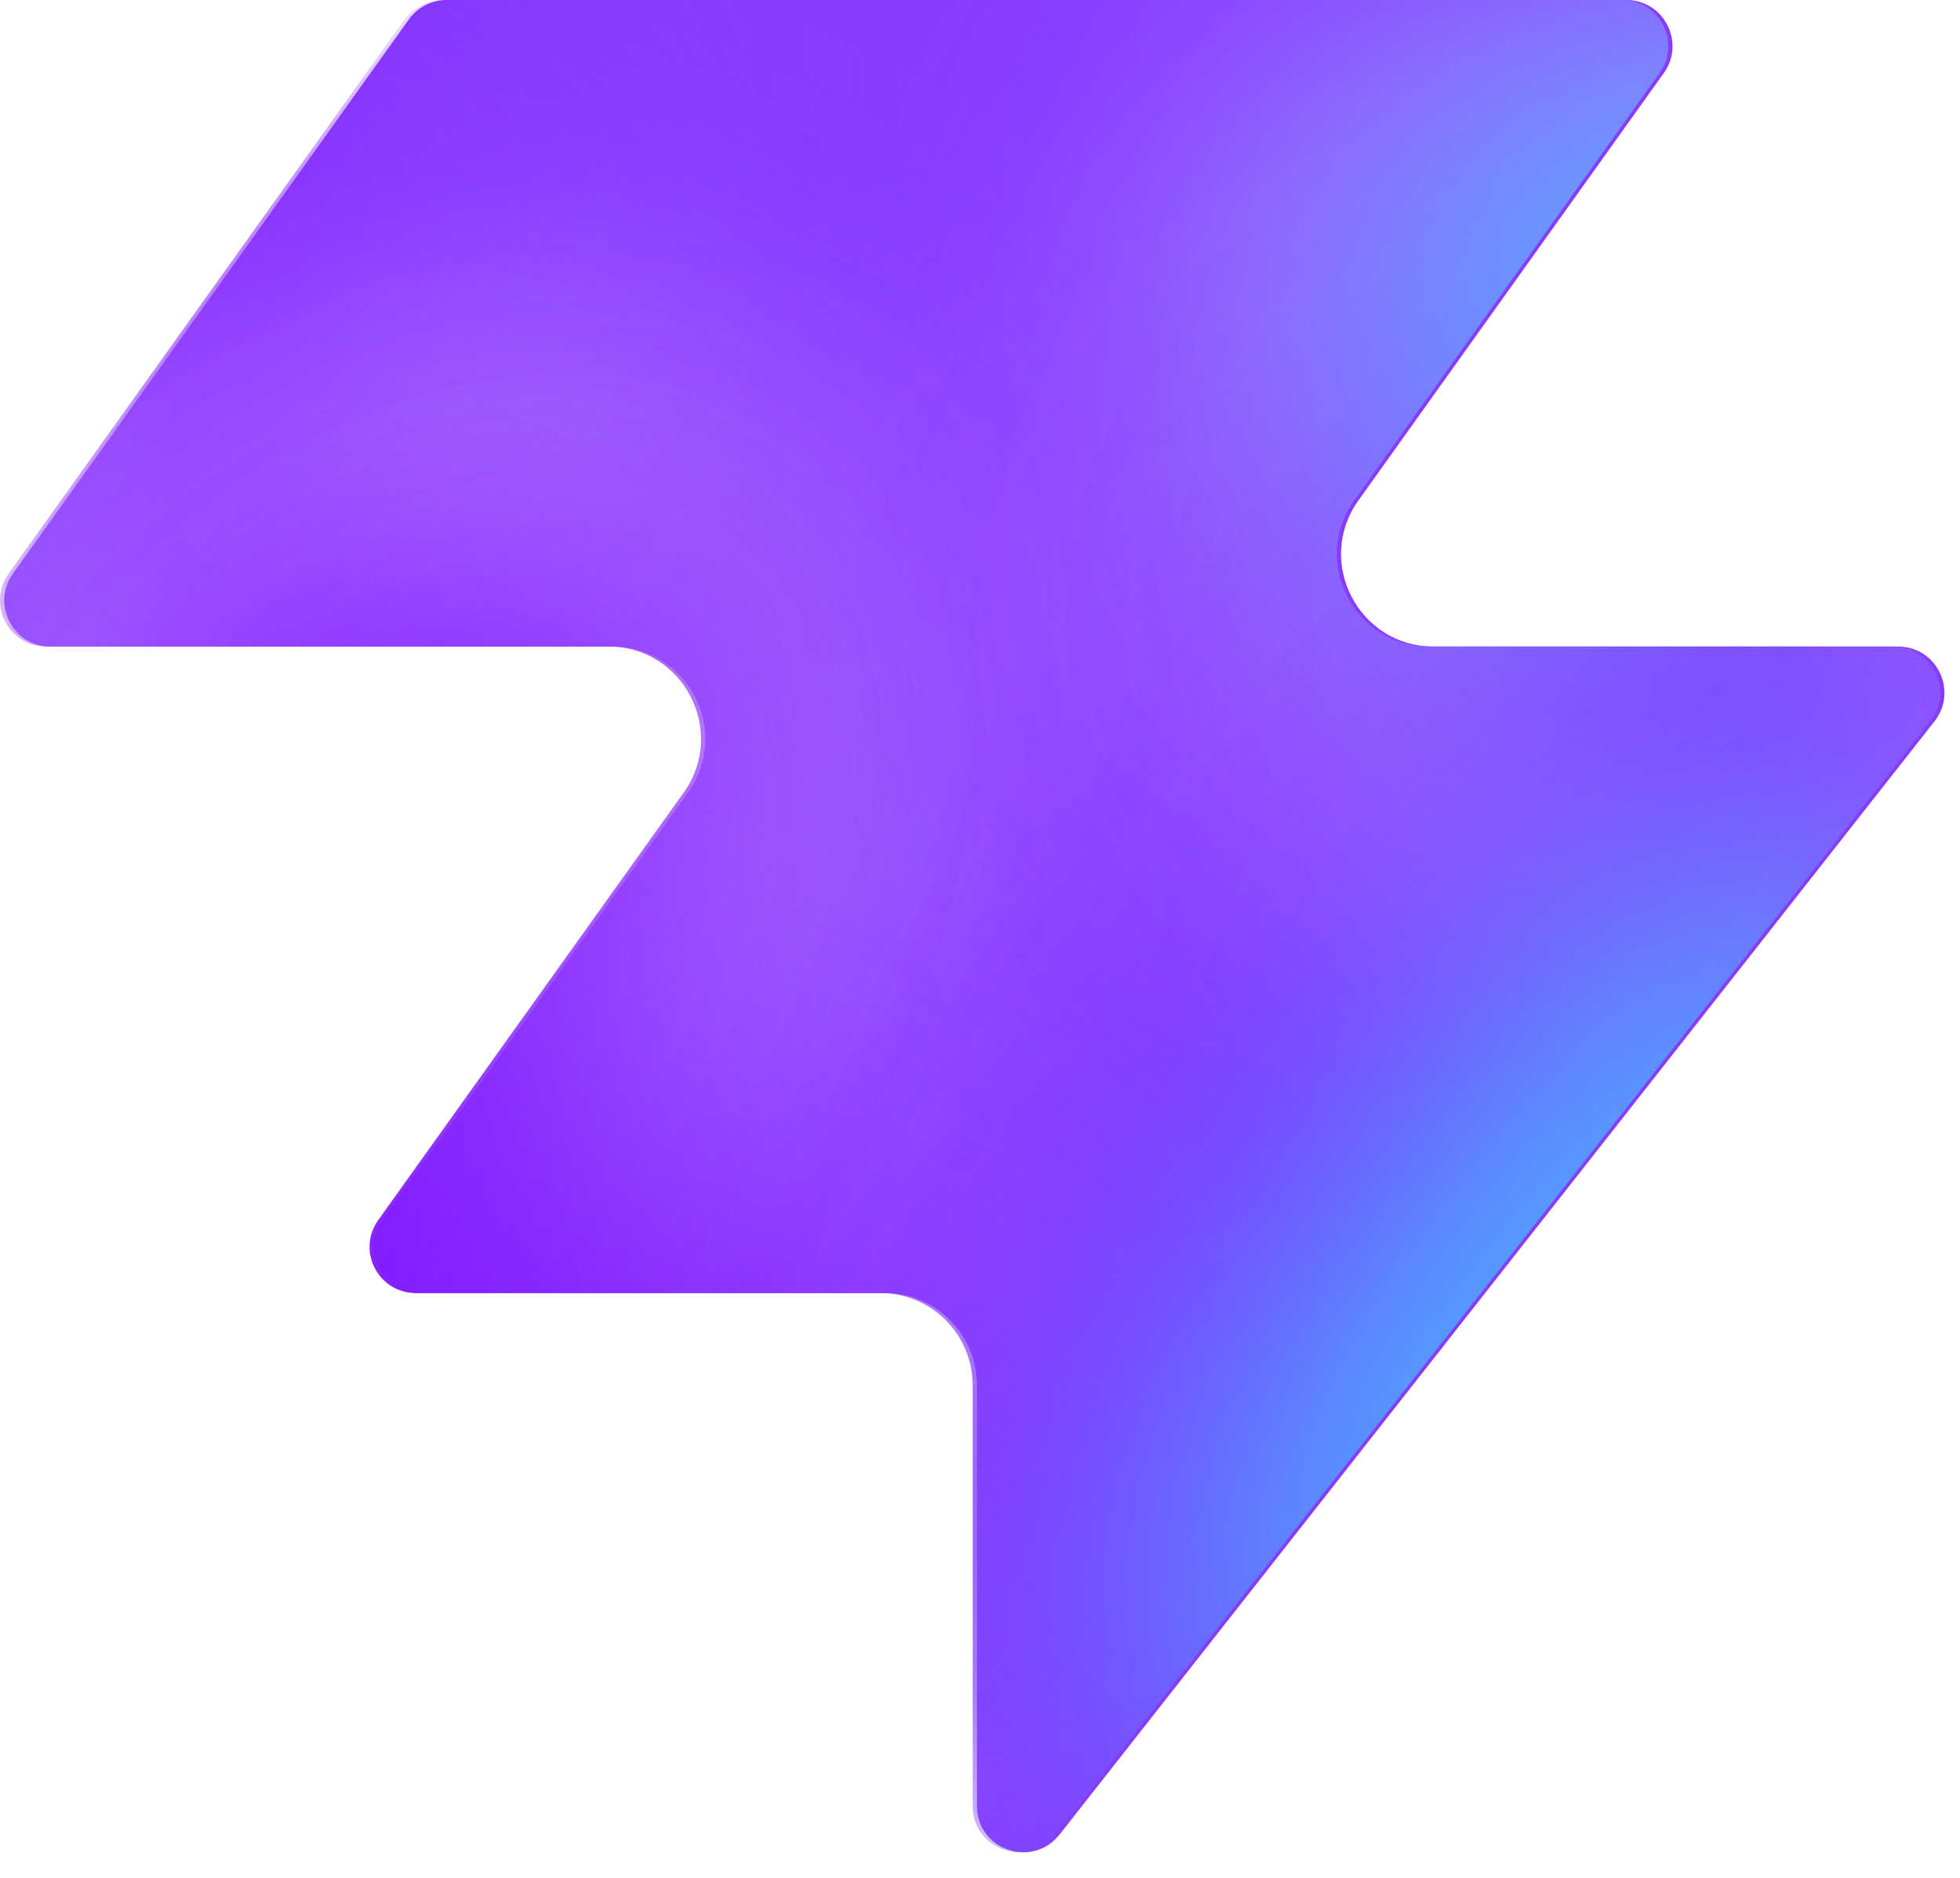
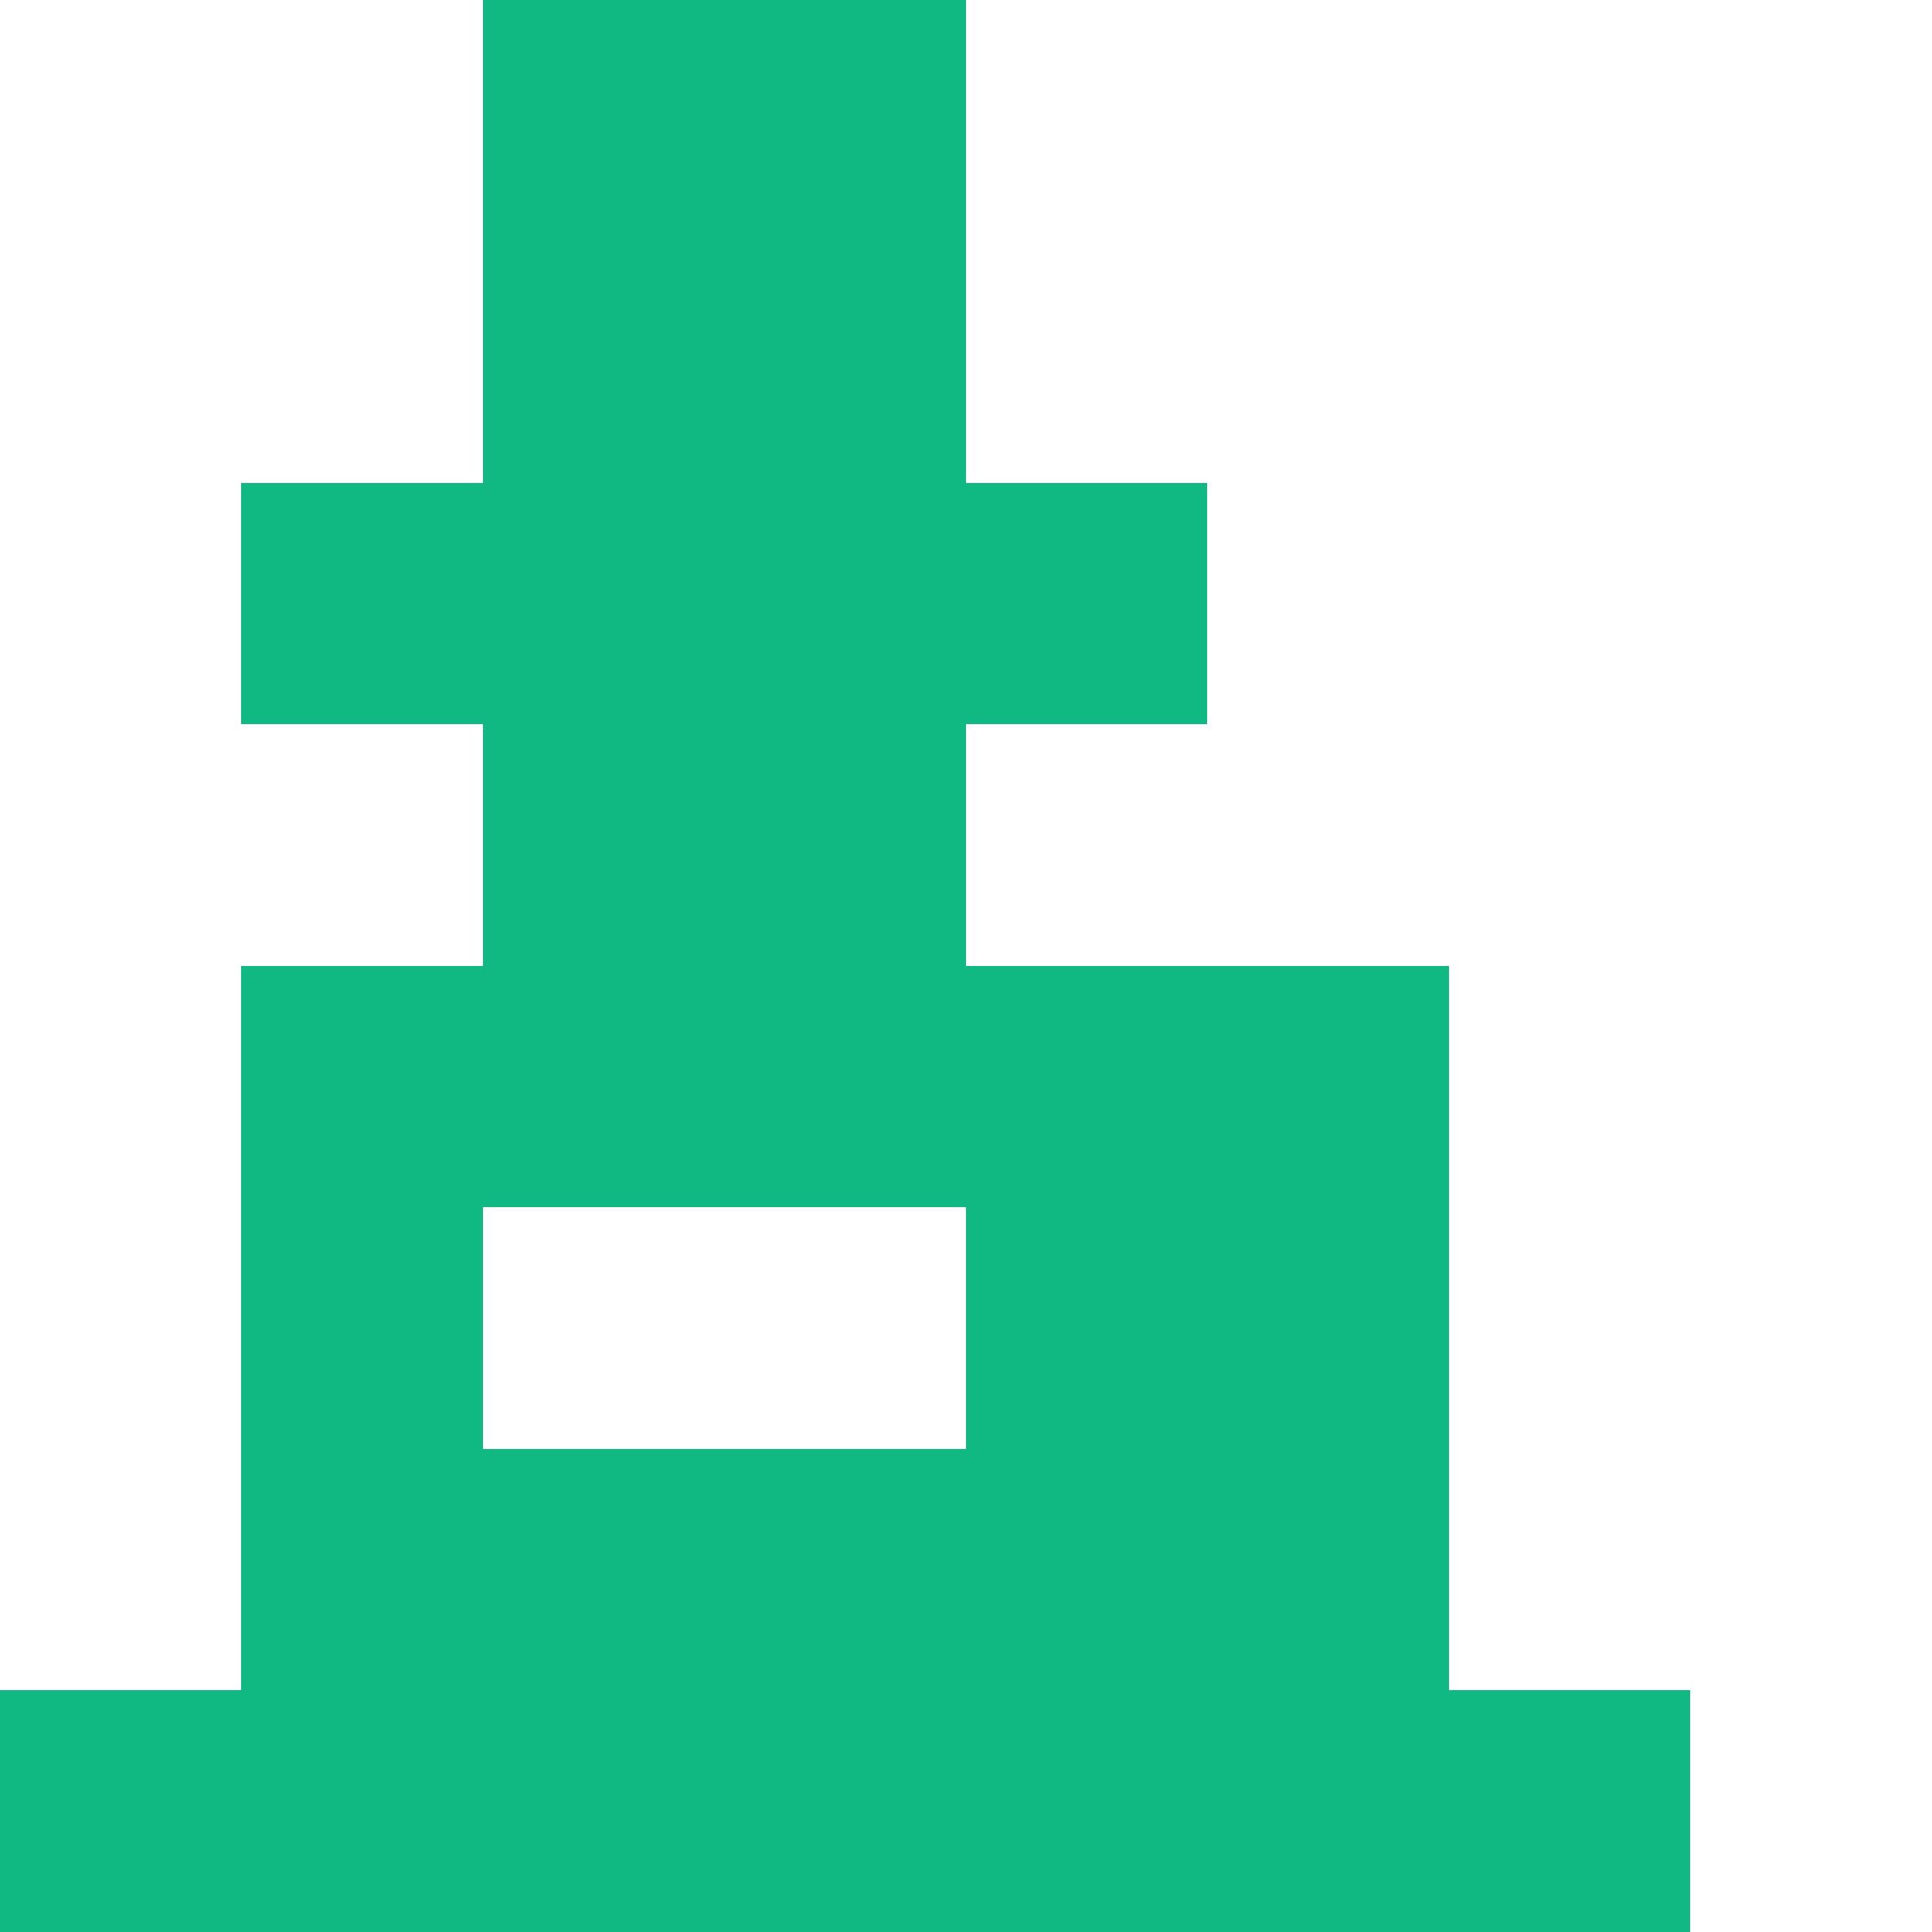
- <svg xmlns="http://www.w3.org/2000/svg" width="48" height="46" fill="none" viewBox="0 0 48 46">
-   <path fill="#863bff" d="M25.946 44.938c-.664.845-2.021.375-2.021-.698V33.937a2.26 2.26 0 0 0-2.262-2.262H10.287c-.92 0-1.456-1.04-.92-1.788l7.48-10.471c1.07-1.497 0-3.578-1.842-3.578H1.237c-.92 0-1.456-1.04-.92-1.788L10.013.474c.214-.297.556-.474.92-.474h28.894c.92 0 1.456 1.04.92 1.788l-7.48 10.471c-1.07 1.498 0 3.579 1.842 3.579h11.377c.943 0 1.473 1.088.89 1.83L25.947 44.94z" style="fill:#863bff;fill:color(display-p3 .525 .23 1);fill-opacity:1" />
-   <mask id="a" width="48" height="46" x="0" y="0" maskUnits="userSpaceOnUse" style="mask-type:alpha">
-     <path fill="#000" d="M25.842 44.938c-.664.844-2.021.375-2.021-.698V33.937a2.26 2.26 0 0 0-2.262-2.262H10.183c-.92 0-1.456-1.04-.92-1.788l7.48-10.471c1.07-1.498 0-3.579-1.842-3.579H1.133c-.92 0-1.456-1.04-.92-1.787L9.91.473c.214-.297.556-.474.92-.474h28.894c.92 0 1.456 1.04.92 1.788l-7.48 10.471c-1.07 1.498 0 3.578 1.842 3.578h11.377c.943 0 1.473 1.088.89 1.832L25.843 44.94z" style="fill:#000;fill-opacity:1" />
-   </mask>
-   <g mask="url(#a)">
-     <g filter="url(#b)">
-       <ellipse cx="5.508" cy="14.704" fill="#ede6ff" rx="5.508" ry="14.704" style="fill:#ede6ff;fill:color(display-p3 .927 .903 1);fill-opacity:1" transform="matrix(.00324 1 1 -.00324 -4.47 31.516)" />
-     </g>
-     <g filter="url(#c)">
-       <ellipse cx="10.399" cy="29.851" fill="#ede6ff" rx="10.399" ry="29.851" style="fill:#ede6ff;fill:color(display-p3 .927 .903 1);fill-opacity:1" transform="matrix(.00324 1 1 -.00324 -39.328 7.883)" />
-     </g>
-     <g filter="url(#d)">
-       <ellipse cx="5.508" cy="30.487" fill="#7e14ff" rx="5.508" ry="30.487" style="fill:#7e14ff;fill:color(display-p3 .492 .077 1);fill-opacity:1" transform="rotate(89.814 -25.913 -14.639)scale(1 -1)" />
-     </g>
-     <g filter="url(#e)">
-       <ellipse cx="5.508" cy="30.599" fill="#7e14ff" rx="5.508" ry="30.599" style="fill:#7e14ff;fill:color(display-p3 .492 .077 1);fill-opacity:1" transform="rotate(89.814 -32.644 -3.334)scale(1 -1)" />
-     </g>
-     <g filter="url(#f)">
-       <ellipse cx="5.508" cy="30.599" fill="#7e14ff" rx="5.508" ry="30.599" style="fill:#7e14ff;fill:color(display-p3 .492 .077 1);fill-opacity:1" transform="matrix(.00324 1 1 -.00324 -34.34 30.47)" />
-     </g>
-     <g filter="url(#g)">
-       <ellipse cx="14.072" cy="22.078" fill="#ede6ff" rx="14.072" ry="22.078" style="fill:#ede6ff;fill:color(display-p3 .927 .903 1);fill-opacity:1" transform="rotate(93.35 24.506 48.493)scale(-1 1)" />
-     </g>
-     <g filter="url(#h)">
-       <ellipse cx="3.47" cy="21.501" fill="#7e14ff" rx="3.47" ry="21.501" style="fill:#7e14ff;fill:color(display-p3 .492 .077 1);fill-opacity:1" transform="rotate(89.009 28.708 47.59)scale(-1 1)" />
-     </g>
-     <g filter="url(#i)">
-       <ellipse cx="3.47" cy="21.501" fill="#7e14ff" rx="3.47" ry="21.501" style="fill:#7e14ff;fill:color(display-p3 .492 .077 1);fill-opacity:1" transform="rotate(89.009 28.708 47.59)scale(-1 1)" />
-     </g>
-     <g filter="url(#j)">
-       <ellipse cx=".387" cy="8.972" fill="#7e14ff" rx="4.407" ry="29.108" style="fill:#7e14ff;fill:color(display-p3 .492 .077 1);fill-opacity:1" transform="rotate(39.51 .387 8.972)" />
-     </g>
-     <g filter="url(#k)">
-       <ellipse cx="47.523" cy="-6.092" fill="#7e14ff" rx="4.407" ry="29.108" style="fill:#7e14ff;fill:color(display-p3 .492 .077 1);fill-opacity:1" transform="rotate(37.892 47.523 -6.092)" />
-     </g>
-     <g filter="url(#l)">
-       <ellipse cx="41.412" cy="6.333" fill="#47bfff" rx="5.971" ry="9.665" style="fill:#47bfff;fill:color(display-p3 .28 .748 1);fill-opacity:1" transform="rotate(37.892 41.412 6.333)" />
-     </g>
-     <g filter="url(#m)">
-       <ellipse cx="-1.879" cy="38.332" fill="#7e14ff" rx="4.407" ry="29.108" style="fill:#7e14ff;fill:color(display-p3 .492 .077 1);fill-opacity:1" transform="rotate(37.892 -1.88 38.332)" />
-     </g>
-     <g filter="url(#n)">
-       <ellipse cx="-1.879" cy="38.332" fill="#7e14ff" rx="4.407" ry="29.108" style="fill:#7e14ff;fill:color(display-p3 .492 .077 1);fill-opacity:1" transform="rotate(37.892 -1.88 38.332)" />
-     </g>
-     <g filter="url(#o)">
-       <ellipse cx="35.651" cy="29.907" fill="#7e14ff" rx="4.407" ry="29.108" style="fill:#7e14ff;fill:color(display-p3 .492 .077 1);fill-opacity:1" transform="rotate(37.892 35.651 29.907)" />
-     </g>
-     <g filter="url(#p)">
-       <ellipse cx="38.418" cy="32.4" fill="#47bfff" rx="5.971" ry="15.297" style="fill:#47bfff;fill:color(display-p3 .28 .748 1);fill-opacity:1" transform="rotate(37.892 38.418 32.4)" />
-     </g>
-   </g>
-   <defs>
-     <filter id="b" width="60.045" height="41.654" x="-19.77" y="16.149" color-interpolation-filters="sRGB" filterUnits="userSpaceOnUse">
-       <feFlood flood-opacity="0" result="BackgroundImageFix" />
-       <feBlend in="SourceGraphic" in2="BackgroundImageFix" result="shape" />
-       <feGaussianBlur result="effect1_foregroundBlur_2002_17158" stdDeviation="7.659" />
-     </filter>
-     <filter id="c" width="90.34" height="51.437" x="-54.613" y="-7.533" color-interpolation-filters="sRGB" filterUnits="userSpaceOnUse">
-       <feFlood flood-opacity="0" result="BackgroundImageFix" />
-       <feBlend in="SourceGraphic" in2="BackgroundImageFix" result="shape" />
-       <feGaussianBlur result="effect1_foregroundBlur_2002_17158" stdDeviation="7.659" />
-     </filter>
-     <filter id="d" width="79.355" height="29.4" x="-49.64" y="2.03" color-interpolation-filters="sRGB" filterUnits="userSpaceOnUse">
-       <feFlood flood-opacity="0" result="BackgroundImageFix" />
-       <feBlend in="SourceGraphic" in2="BackgroundImageFix" result="shape" />
-       <feGaussianBlur result="effect1_foregroundBlur_2002_17158" stdDeviation="4.596" />
-     </filter>
-     <filter id="e" width="79.579" height="29.4" x="-45.045" y="20.029" color-interpolation-filters="sRGB" filterUnits="userSpaceOnUse">
-       <feFlood flood-opacity="0" result="BackgroundImageFix" />
-       <feBlend in="SourceGraphic" in2="BackgroundImageFix" result="shape" />
-       <feGaussianBlur result="effect1_foregroundBlur_2002_17158" stdDeviation="4.596" />
-     </filter>
-     <filter id="f" width="79.579" height="29.4" x="-43.513" y="21.178" color-interpolation-filters="sRGB" filterUnits="userSpaceOnUse">
-       <feFlood flood-opacity="0" result="BackgroundImageFix" />
-       <feBlend in="SourceGraphic" in2="BackgroundImageFix" result="shape" />
-       <feGaussianBlur result="effect1_foregroundBlur_2002_17158" stdDeviation="4.596" />
-     </filter>
-     <filter id="g" width="74.749" height="58.852" x="15.756" y="-17.901" color-interpolation-filters="sRGB" filterUnits="userSpaceOnUse">
-       <feFlood flood-opacity="0" result="BackgroundImageFix" />
-       <feBlend in="SourceGraphic" in2="BackgroundImageFix" result="shape" />
-       <feGaussianBlur result="effect1_foregroundBlur_2002_17158" stdDeviation="7.659" />
-     </filter>
-     <filter id="h" width="61.377" height="25.362" x="23.548" y="2.284" color-interpolation-filters="sRGB" filterUnits="userSpaceOnUse">
-       <feFlood flood-opacity="0" result="BackgroundImageFix" />
-       <feBlend in="SourceGraphic" in2="BackgroundImageFix" result="shape" />
-       <feGaussianBlur result="effect1_foregroundBlur_2002_17158" stdDeviation="4.596" />
-     </filter>
-     <filter id="i" width="61.377" height="25.362" x="23.548" y="2.284" color-interpolation-filters="sRGB" filterUnits="userSpaceOnUse">
-       <feFlood flood-opacity="0" result="BackgroundImageFix" />
-       <feBlend in="SourceGraphic" in2="BackgroundImageFix" result="shape" />
-       <feGaussianBlur result="effect1_foregroundBlur_2002_17158" stdDeviation="4.596" />
-     </filter>
-     <filter id="j" width="56.045" height="63.649" x="-27.636" y="-22.853" color-interpolation-filters="sRGB" filterUnits="userSpaceOnUse">
-       <feFlood flood-opacity="0" result="BackgroundImageFix" />
-       <feBlend in="SourceGraphic" in2="BackgroundImageFix" result="shape" />
-       <feGaussianBlur result="effect1_foregroundBlur_2002_17158" stdDeviation="4.596" />
-     </filter>
-     <filter id="k" width="54.814" height="64.646" x="20.116" y="-38.415" color-interpolation-filters="sRGB" filterUnits="userSpaceOnUse">
-       <feFlood flood-opacity="0" result="BackgroundImageFix" />
-       <feBlend in="SourceGraphic" in2="BackgroundImageFix" result="shape" />
-       <feGaussianBlur result="effect1_foregroundBlur_2002_17158" stdDeviation="4.596" />
-     </filter>
-     <filter id="l" width="33.541" height="35.313" x="24.641" y="-11.323" color-interpolation-filters="sRGB" filterUnits="userSpaceOnUse">
-       <feFlood flood-opacity="0" result="BackgroundImageFix" />
-       <feBlend in="SourceGraphic" in2="BackgroundImageFix" result="shape" />
-       <feGaussianBlur result="effect1_foregroundBlur_2002_17158" stdDeviation="4.596" />
-     </filter>
-     <filter id="m" width="54.814" height="64.646" x="-29.286" y="6.009" color-interpolation-filters="sRGB" filterUnits="userSpaceOnUse">
-       <feFlood flood-opacity="0" result="BackgroundImageFix" />
-       <feBlend in="SourceGraphic" in2="BackgroundImageFix" result="shape" />
-       <feGaussianBlur result="effect1_foregroundBlur_2002_17158" stdDeviation="4.596" />
-     </filter>
-     <filter id="n" width="54.814" height="64.646" x="-29.286" y="6.009" color-interpolation-filters="sRGB" filterUnits="userSpaceOnUse">
-       <feFlood flood-opacity="0" result="BackgroundImageFix" />
-       <feBlend in="SourceGraphic" in2="BackgroundImageFix" result="shape" />
-       <feGaussianBlur result="effect1_foregroundBlur_2002_17158" stdDeviation="4.596" />
-     </filter>
-     <filter id="o" width="54.814" height="64.646" x="8.244" y="-2.416" color-interpolation-filters="sRGB" filterUnits="userSpaceOnUse">
-       <feFlood flood-opacity="0" result="BackgroundImageFix" />
-       <feBlend in="SourceGraphic" in2="BackgroundImageFix" result="shape" />
-       <feGaussianBlur result="effect1_foregroundBlur_2002_17158" stdDeviation="4.596" />
-     </filter>
-     <filter id="p" width="39.409" height="43.623" x="18.713" y="10.588" color-interpolation-filters="sRGB" filterUnits="userSpaceOnUse">
-       <feFlood flood-opacity="0" result="BackgroundImageFix" />
-       <feBlend in="SourceGraphic" in2="BackgroundImageFix" result="shape" />
-       <feGaussianBlur result="effect1_foregroundBlur_2002_17158" stdDeviation="4.596" />
-     </filter>
-   </defs>
+ <svg xmlns="http://www.w3.org/2000/svg" width="16" height="16" viewBox="0 0 16 16" fill="#10b981" shape-rendering="crispEdges">
+   <rect x="4" y="0" width="4" height="2" />
+   <rect x="4" y="2" width="4" height="2" />
+   <rect x="2" y="4" width="8" height="2" />
+   <rect x="4" y="6" width="4" height="2" />
+   <rect x="2" y="8" width="10" height="2" />
+   <rect x="2" y="10" width="2" height="2" />
+   <rect x="8" y="10" width="4" height="2" />
+   <rect x="2" y="12" width="10" height="2" />
+   <rect x="0" y="14" width="14" height="2" />
</svg>
